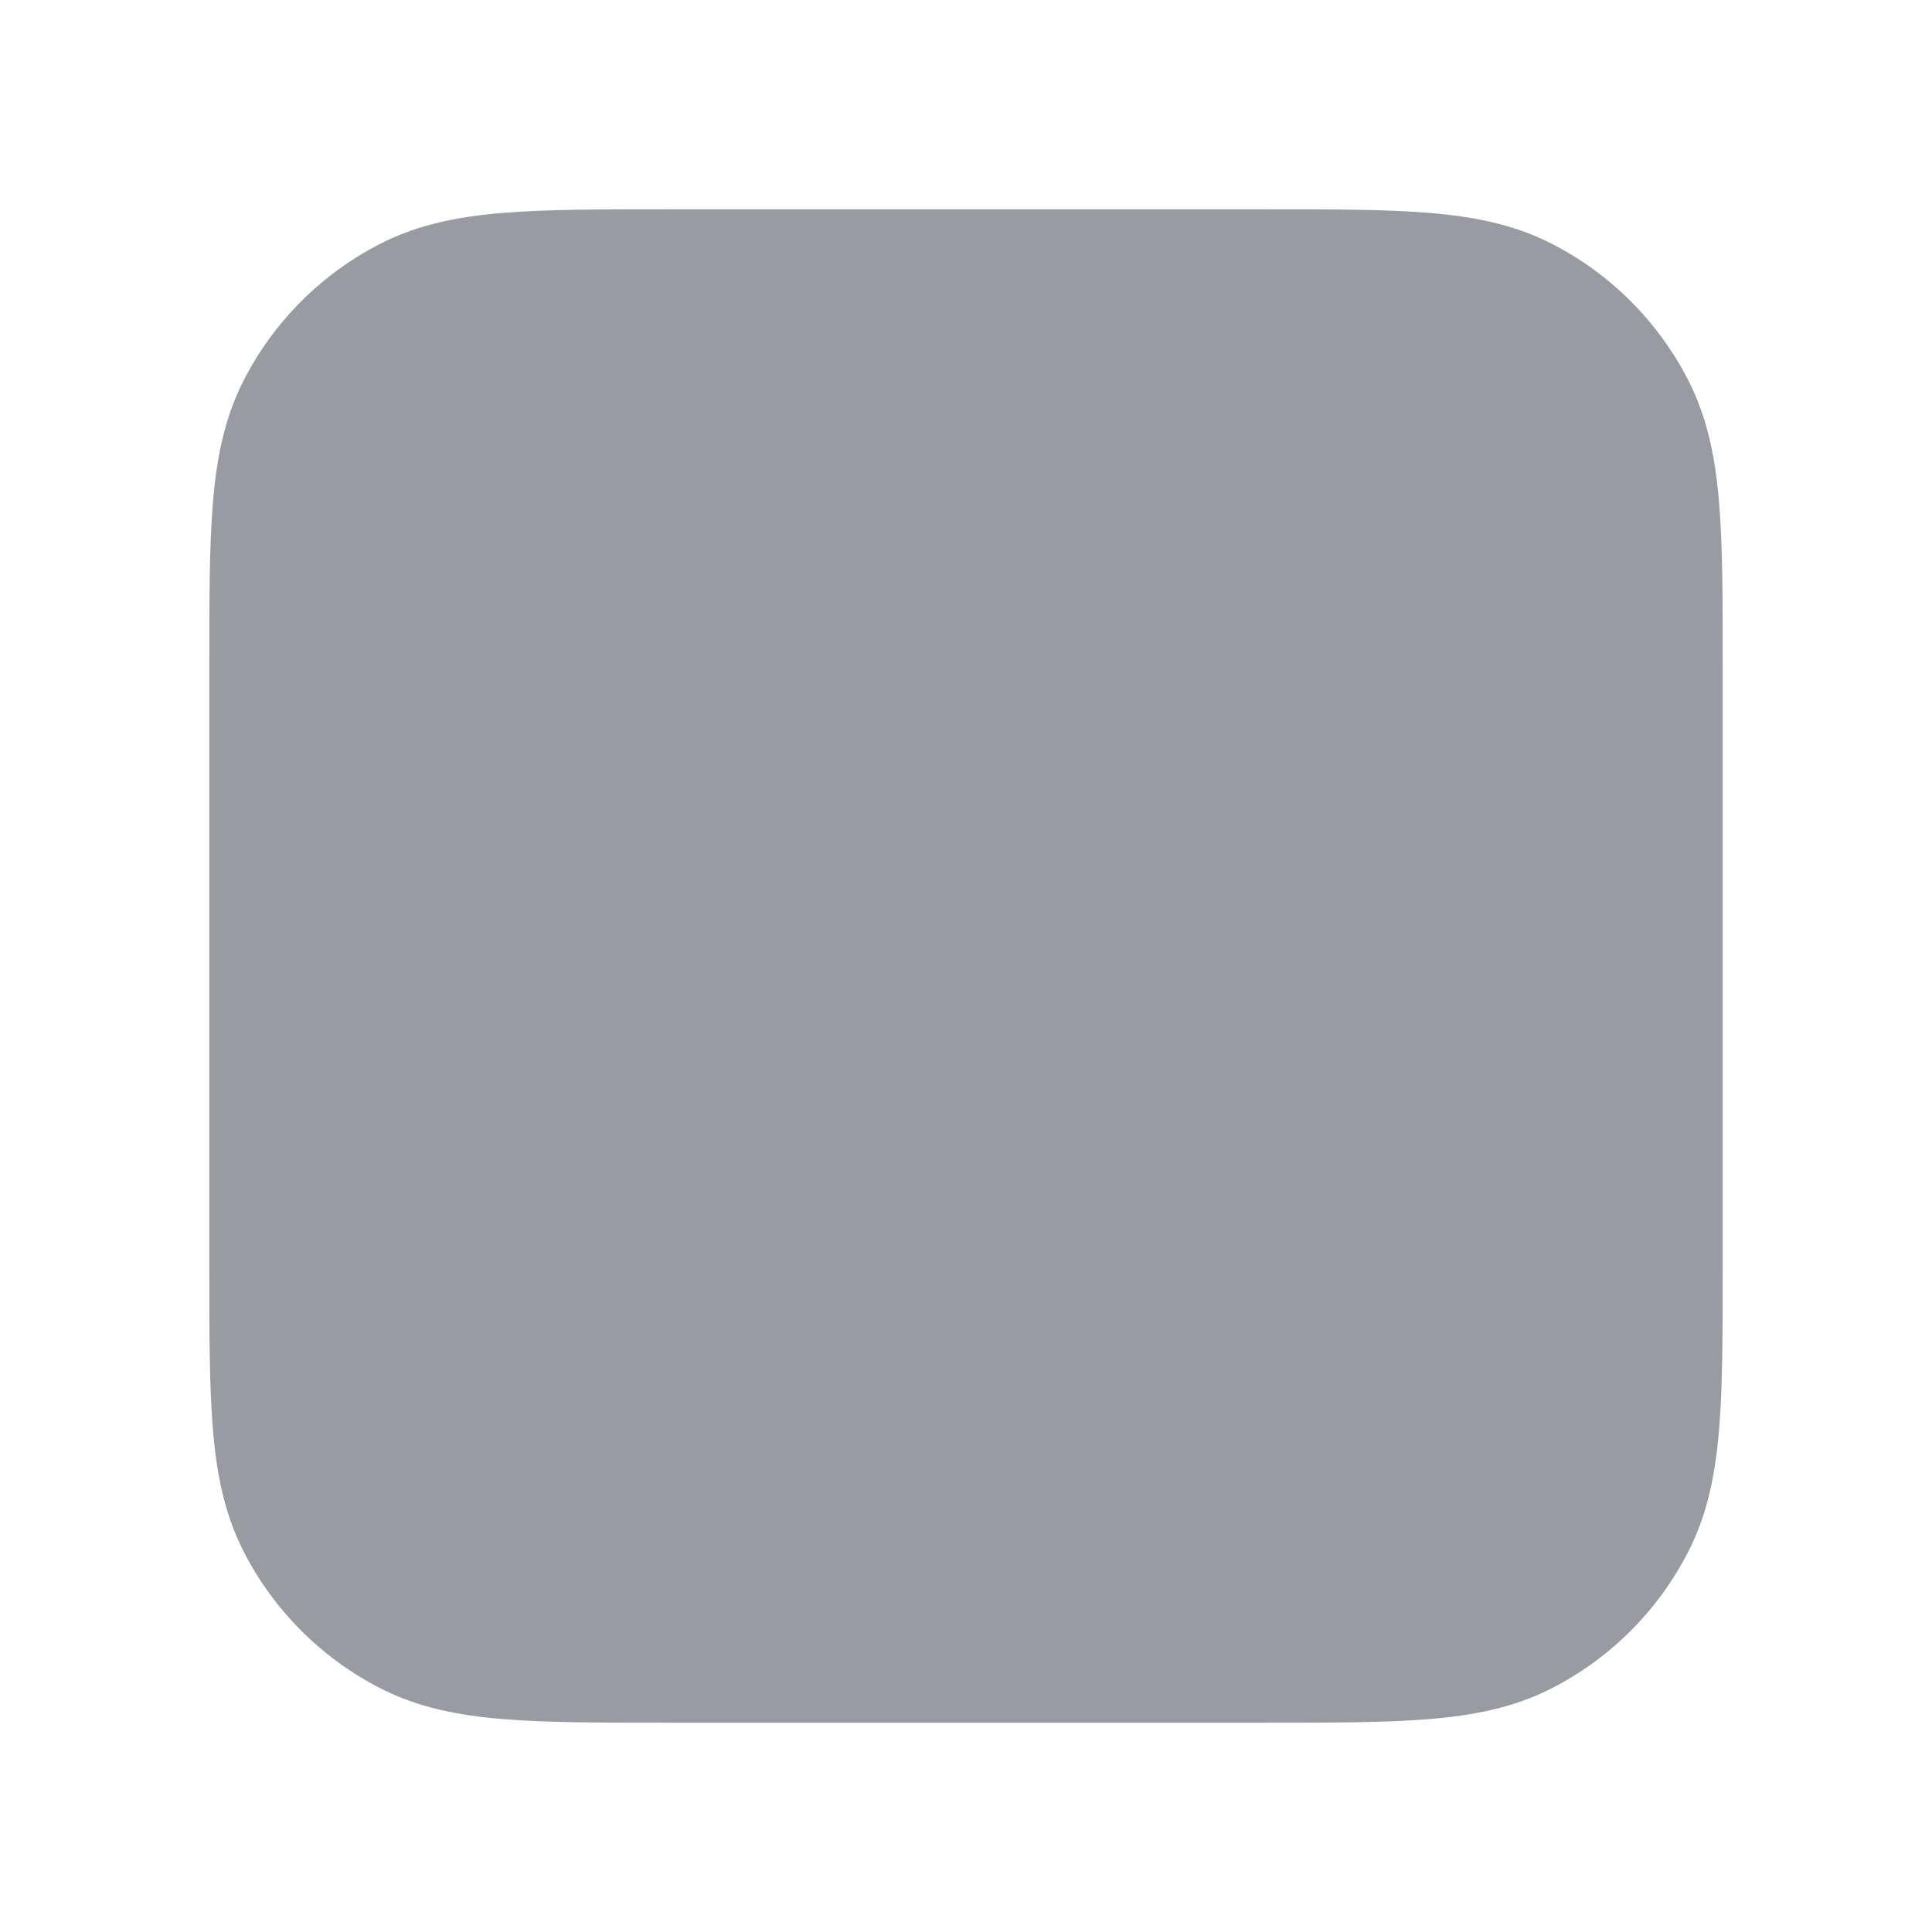
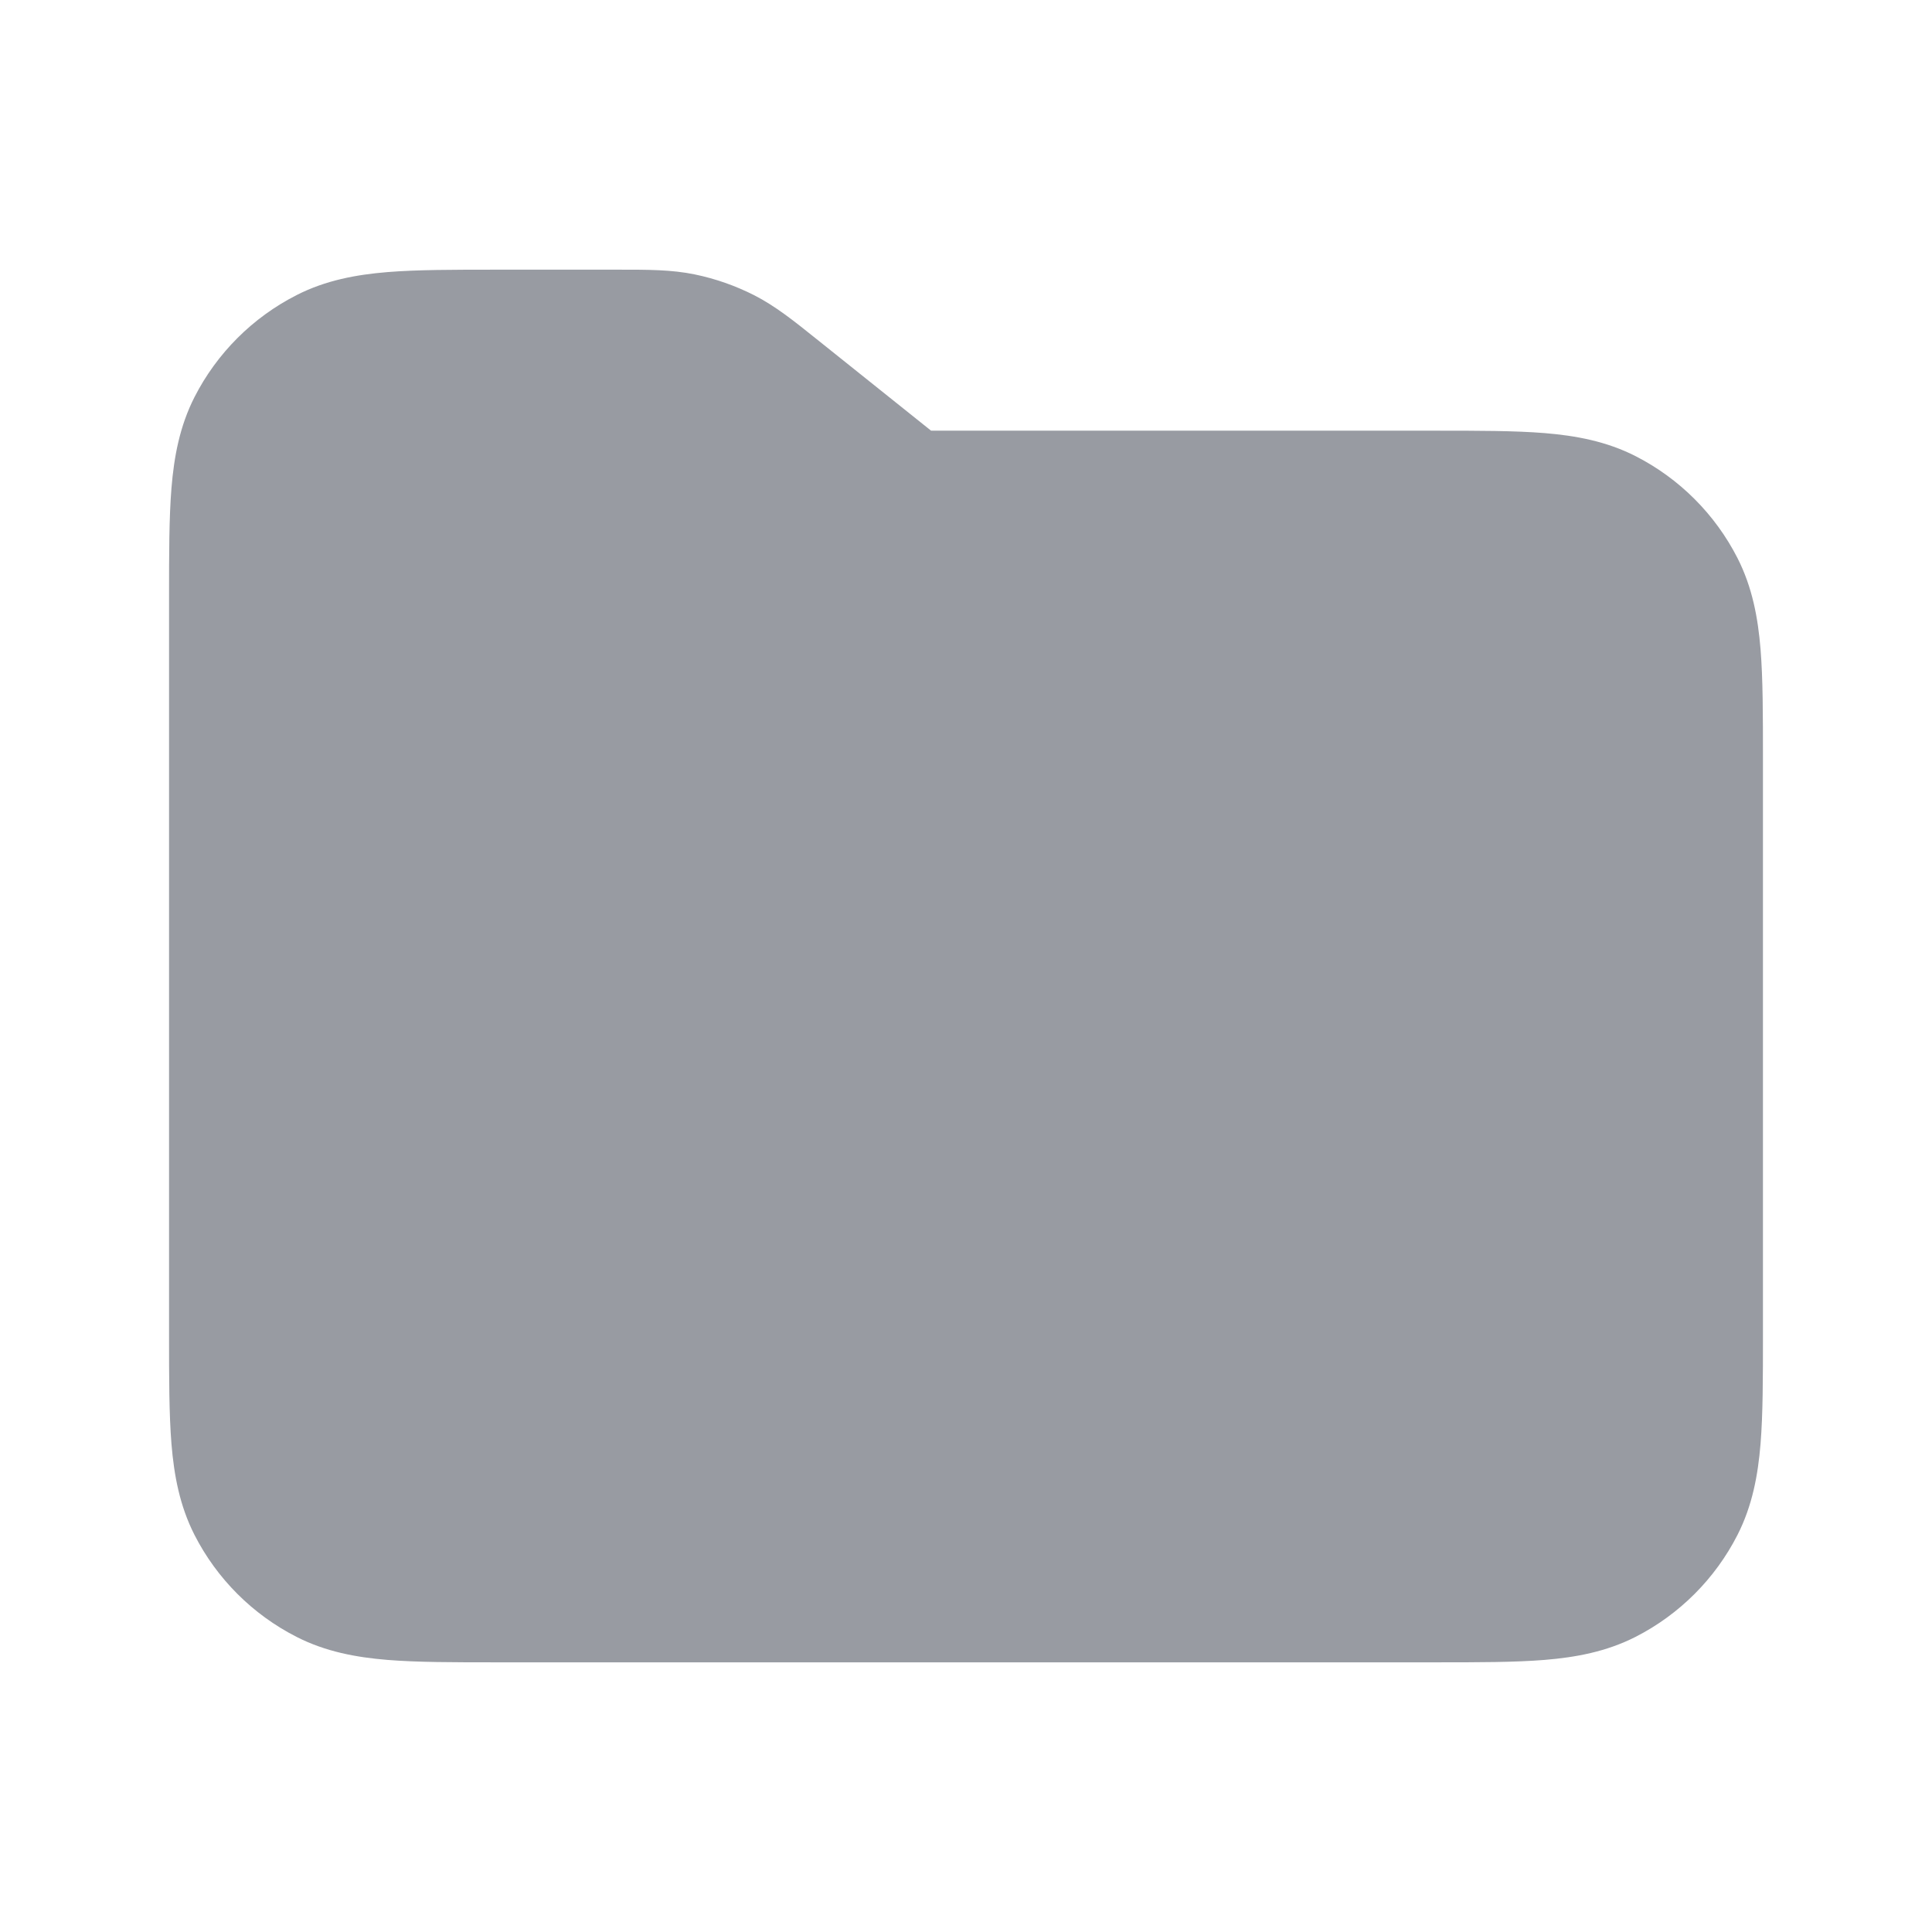
<svg xmlns="http://www.w3.org/2000/svg" width="24" height="24" viewBox="0 0 24 24" fill="none">
-   <path d="M8.262 2.6C7.454 2.6 6.794 2.6 6.257 2.644C5.701 2.689 5.199 2.786 4.73 3.025C3.996 3.399 3.399 3.996 3.025 4.729C2.786 5.198 2.689 5.7 2.644 6.256C2.6 6.793 2.6 7.454 2.6 8.262V15.738C2.6 16.546 2.6 17.207 2.644 17.744C2.689 18.3 2.786 18.802 3.025 19.27C3.399 20.004 3.996 20.601 4.73 20.975C5.199 21.214 5.701 21.311 6.257 21.356C6.794 21.4 7.454 21.4 8.262 21.4H15.738C16.546 21.4 17.207 21.4 17.744 21.356C18.3 21.311 18.802 21.214 19.271 20.975C20.005 20.601 20.601 20.004 20.975 19.27C21.214 18.802 21.311 18.3 21.356 17.744C21.4 17.207 21.4 16.546 21.4 15.738V8.262C21.4 7.454 21.4 6.793 21.356 6.256C21.311 5.7 21.214 5.198 20.975 4.729C20.601 3.996 20.005 3.399 19.271 3.025C18.802 2.786 18.3 2.689 17.744 2.644C17.207 2.6 16.546 2.6 15.738 2.6H8.262Z" fill="#989BA2" />
+   <path d="M8.631 3.409C8.341 3.349 8.045 3.35 7.695 3.35L6.165 3.35C5.635 3.35 5.184 3.35 4.813 3.38C4.424 3.412 4.045 3.482 3.684 3.666C3.138 3.944 2.694 4.388 2.416 4.933C2.232 5.295 2.162 5.674 2.13 6.063C2.1 6.433 2.1 6.885 2.1 7.414V16.585C2.1 17.115 2.1 17.566 2.13 17.937C2.162 18.326 2.232 18.705 2.416 19.067C2.694 19.612 3.138 20.056 3.684 20.334C4.045 20.518 4.424 20.588 4.813 20.62C5.184 20.65 5.635 20.65 6.165 20.65H17.835C18.365 20.65 18.817 20.65 19.187 20.62C19.576 20.588 19.955 20.518 20.317 20.334C20.862 20.056 21.306 19.612 21.584 19.067C21.768 18.705 21.838 18.326 21.87 17.937C21.9 17.566 21.9 17.115 21.9 16.585V9.415C21.9 8.885 21.9 8.433 21.87 8.063C21.838 7.674 21.768 7.295 21.584 6.933C21.306 6.388 20.862 5.944 20.317 5.666C19.955 5.482 19.576 5.412 19.187 5.38C18.817 5.35 18.365 5.35 17.835 5.35L11.566 5.35L10.136 4.206C9.863 3.987 9.632 3.802 9.368 3.667C9.135 3.549 8.887 3.462 8.631 3.409Z" fill="#989BA2" />
</svg>
